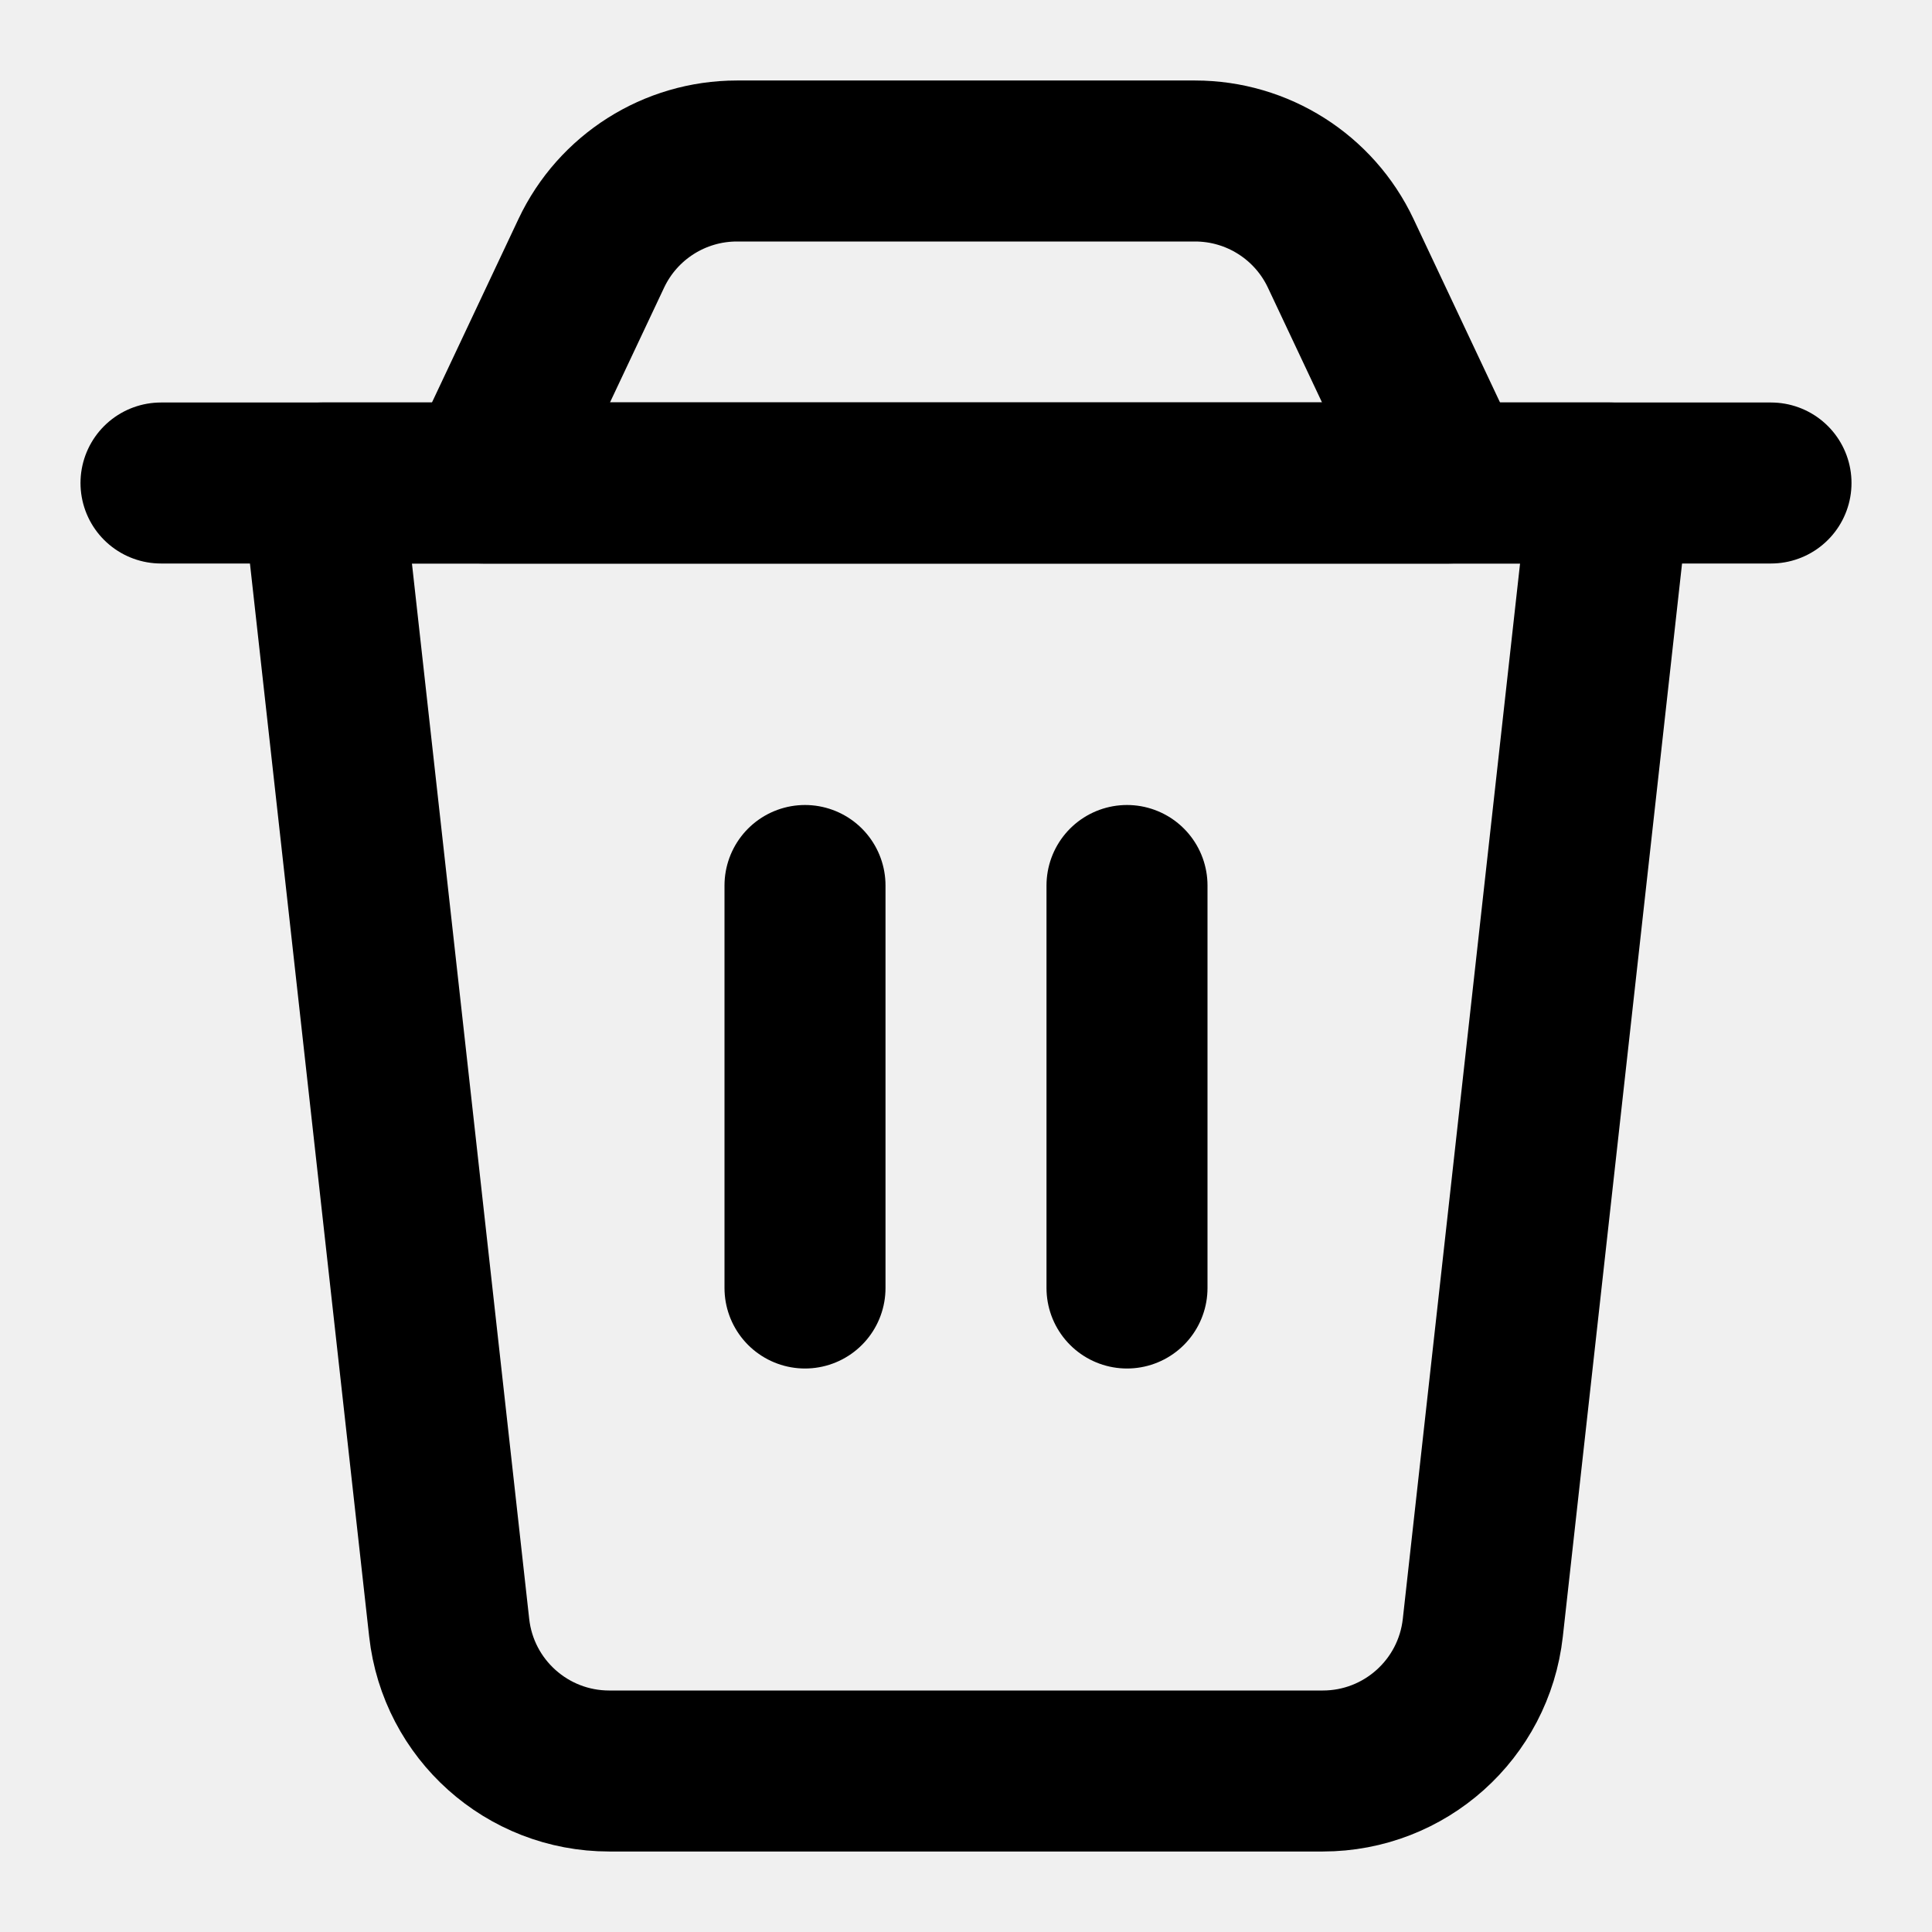
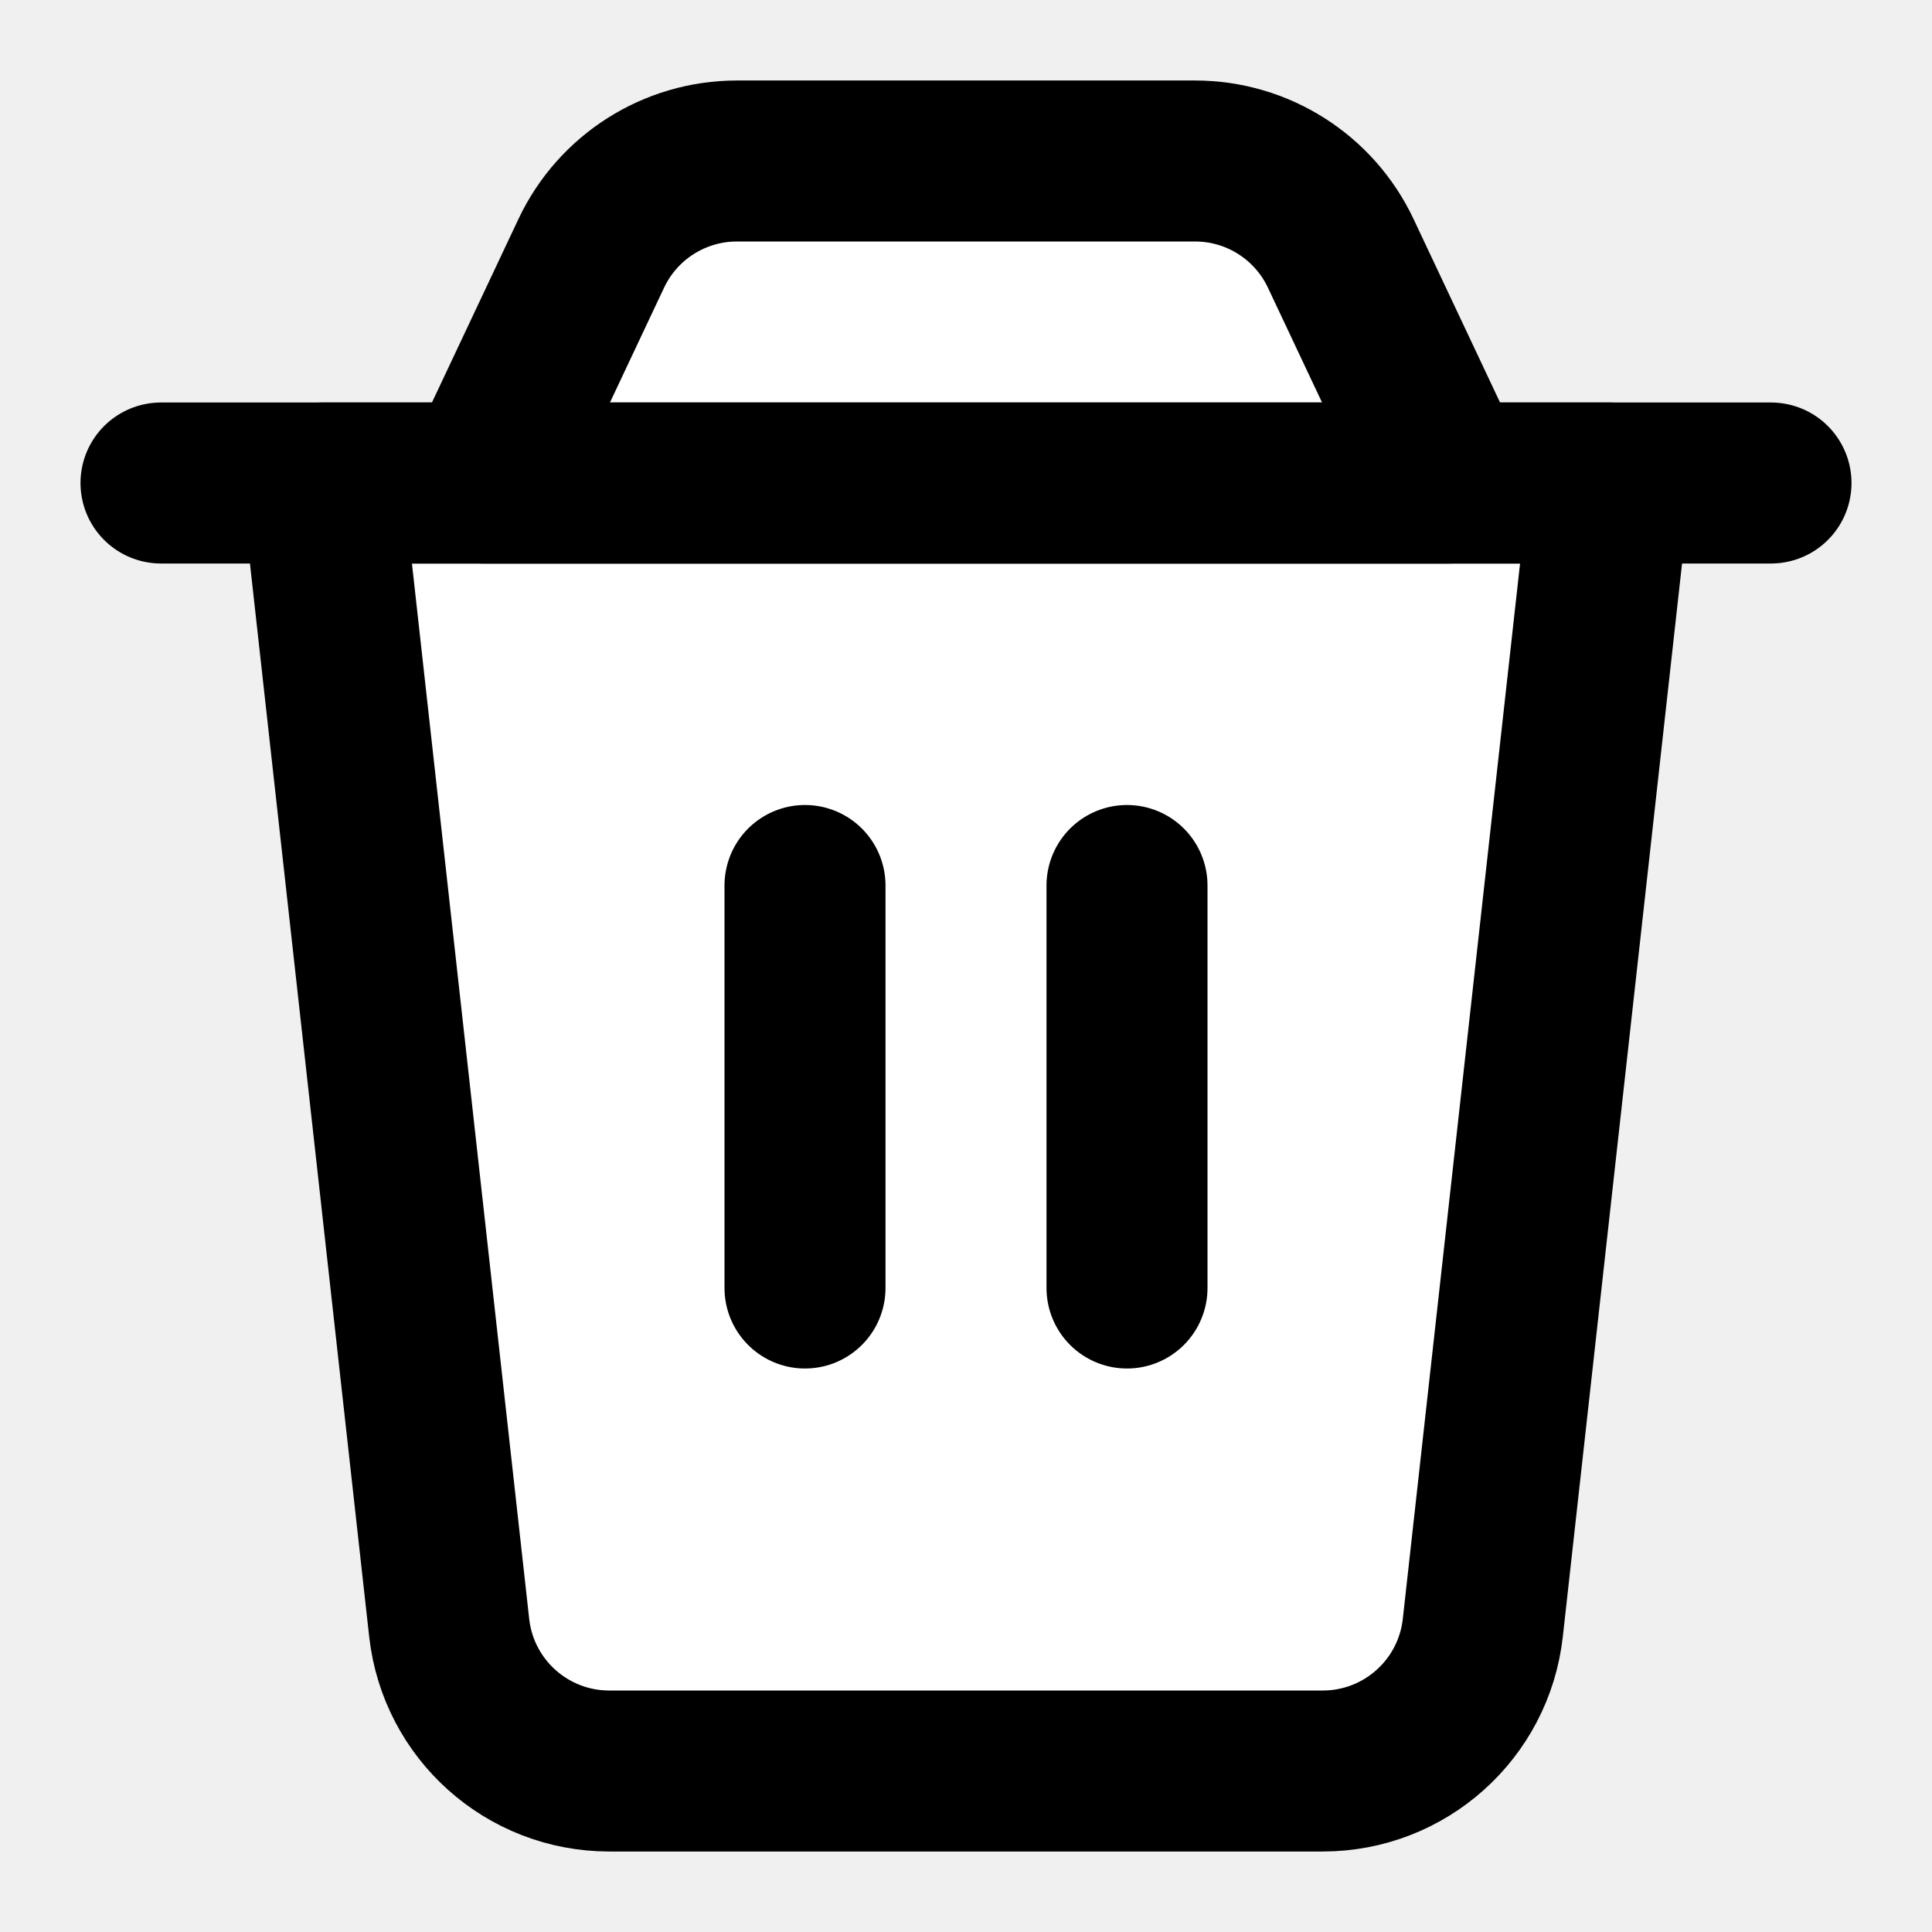
- <svg xmlns="http://www.w3.org/2000/svg" width="800px" height="800px" viewBox="0 0 24 24" fill="none">
+ <svg xmlns="http://www.w3.org/2000/svg" width="800px" height="800px" viewBox="0 0 24 24" fill="#fff">
  <path d="M4 6H20L18.42 20.221C18.307 21.234 17.451 22 16.432 22H7.568C6.549 22 5.693 21.234 5.58 20.221L4 6Z" stroke="#000000" stroke-width="2" stroke-linecap="round" stroke-linejoin="round" />
  <path d="M7.345 3.147C7.675 2.447 8.38 2 9.154 2H14.846C15.62 2 16.325 2.447 16.655 3.147L18 6H6L7.345 3.147Z" stroke="#000000" stroke-width="2" stroke-linecap="round" stroke-linejoin="round" />
  <path d="M2 6H22" stroke="#000000" stroke-width="2" stroke-linecap="round" stroke-linejoin="round" />
  <path d="M10 11V16" stroke="#000000" stroke-width="2" stroke-linecap="round" stroke-linejoin="round" />
  <path d="M14 11V16" stroke="#000000" stroke-width="2" stroke-linecap="round" stroke-linejoin="round" />
</svg>
